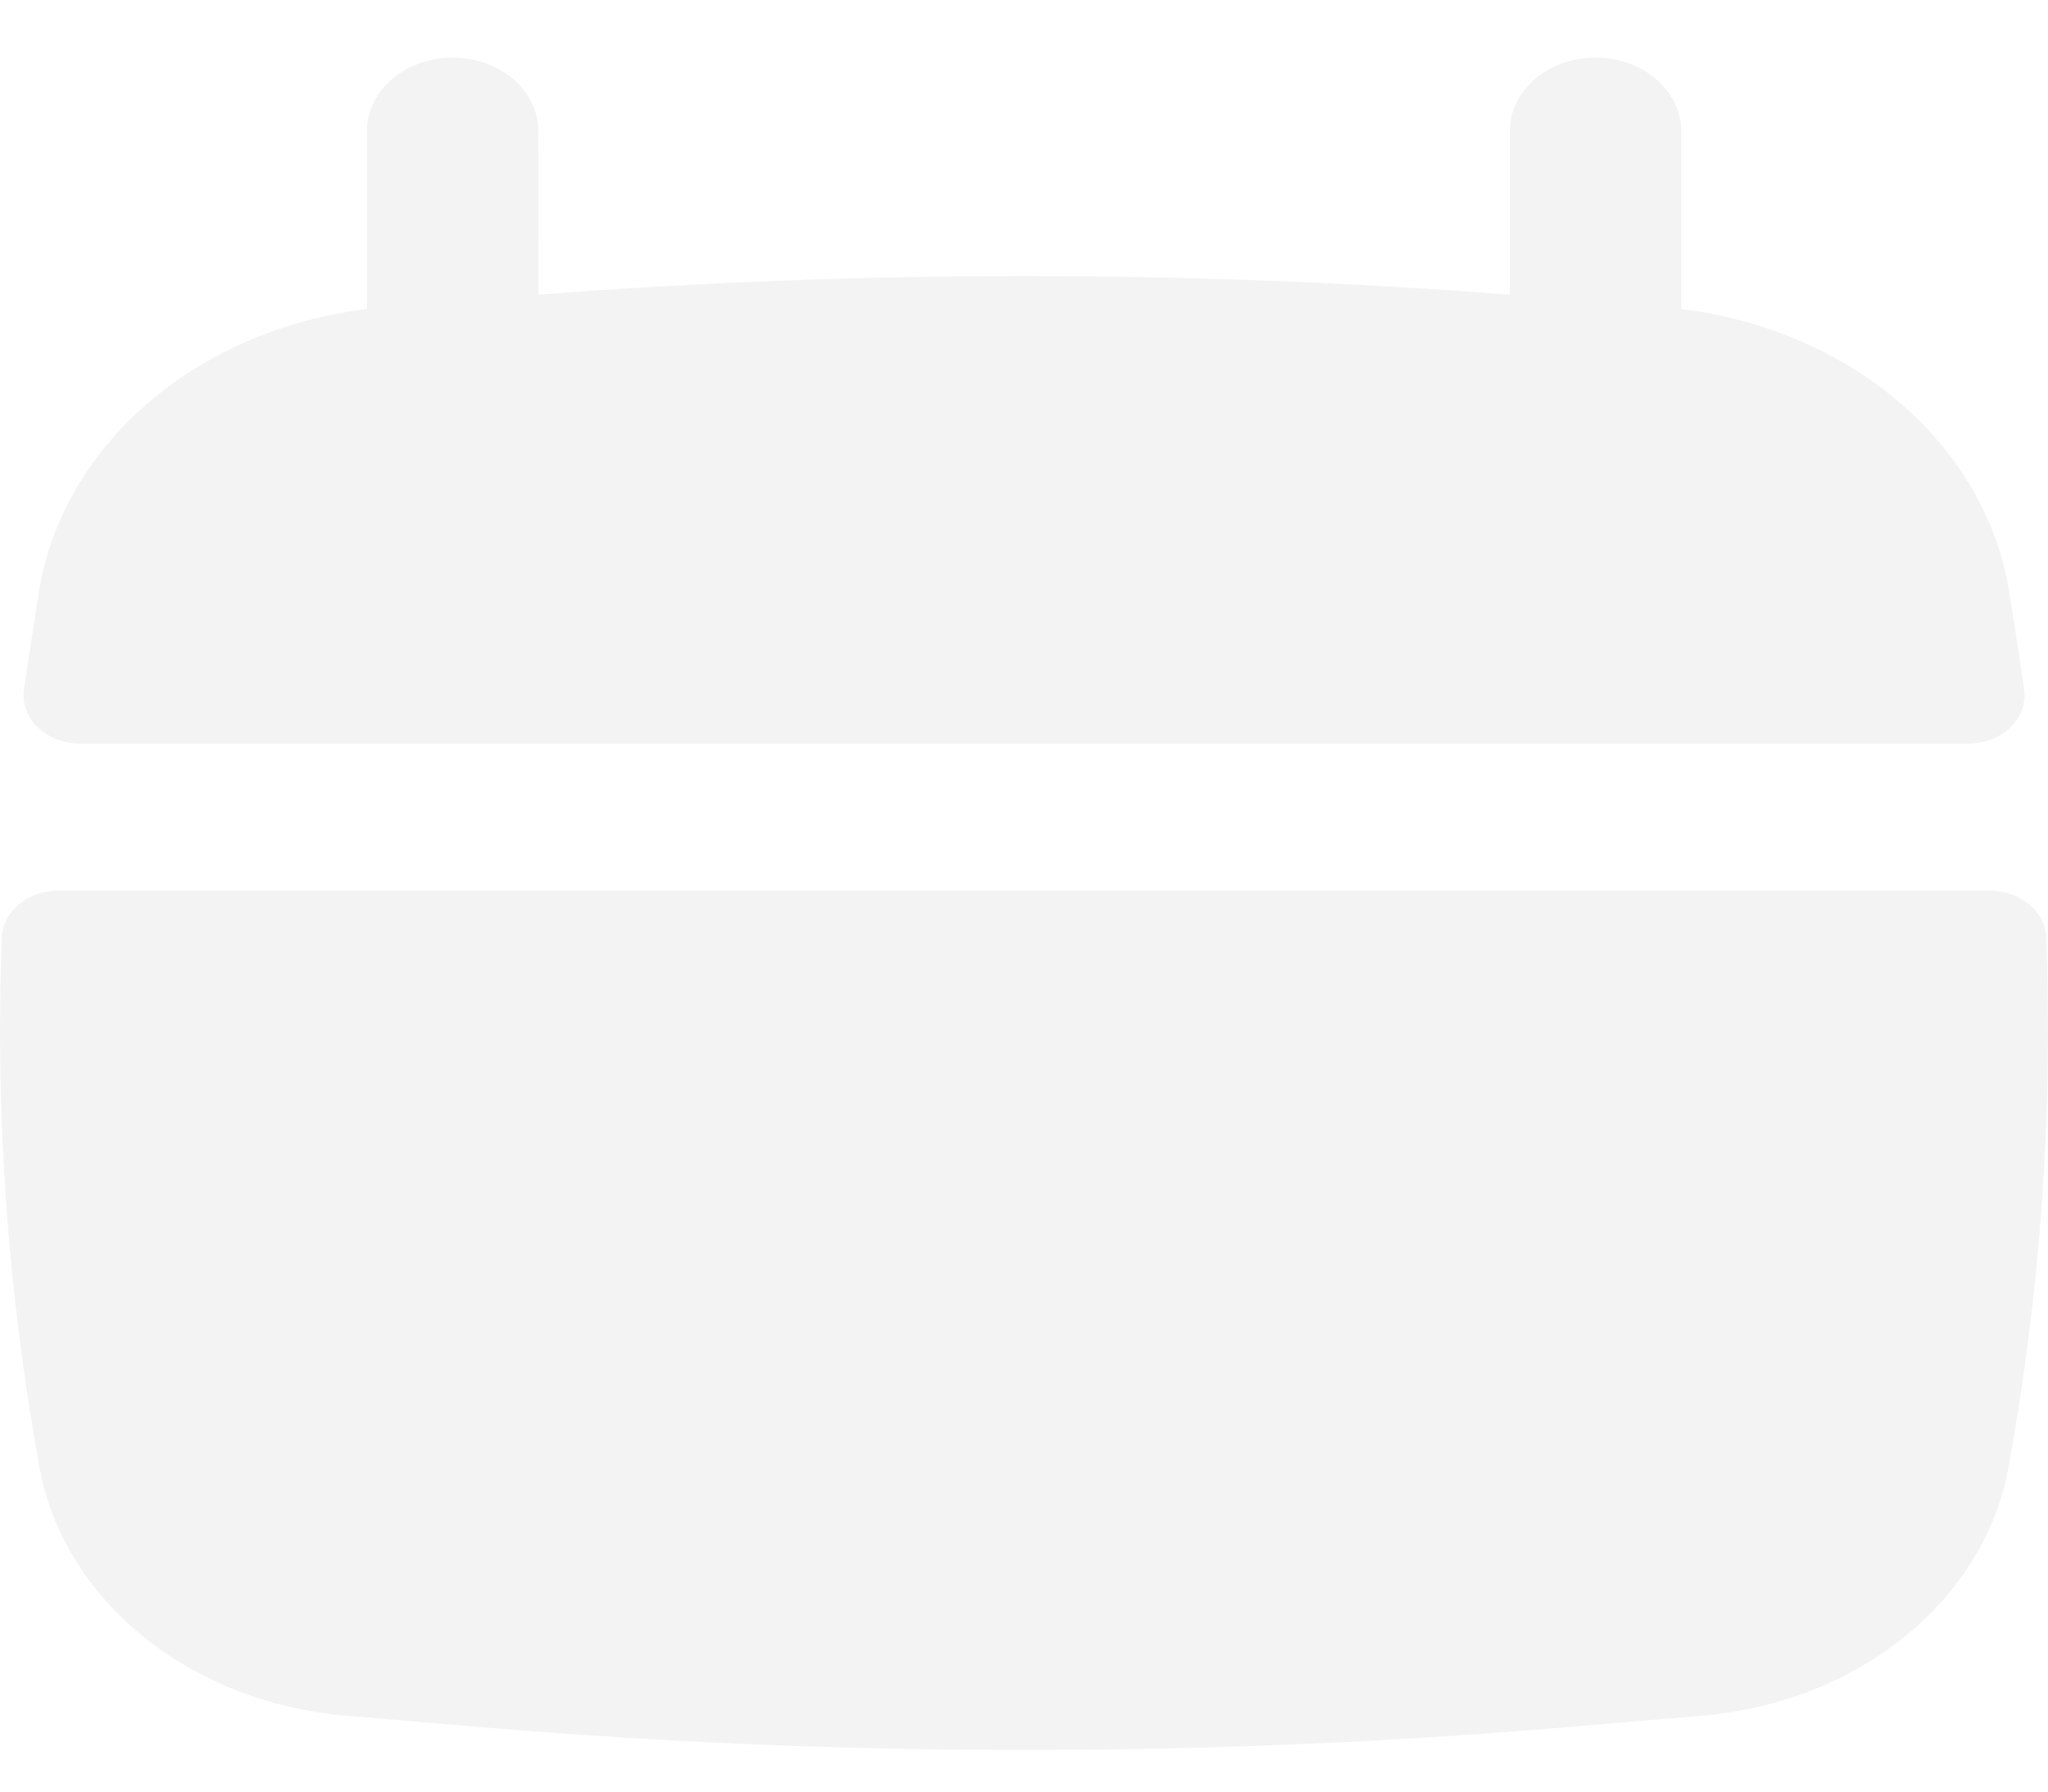
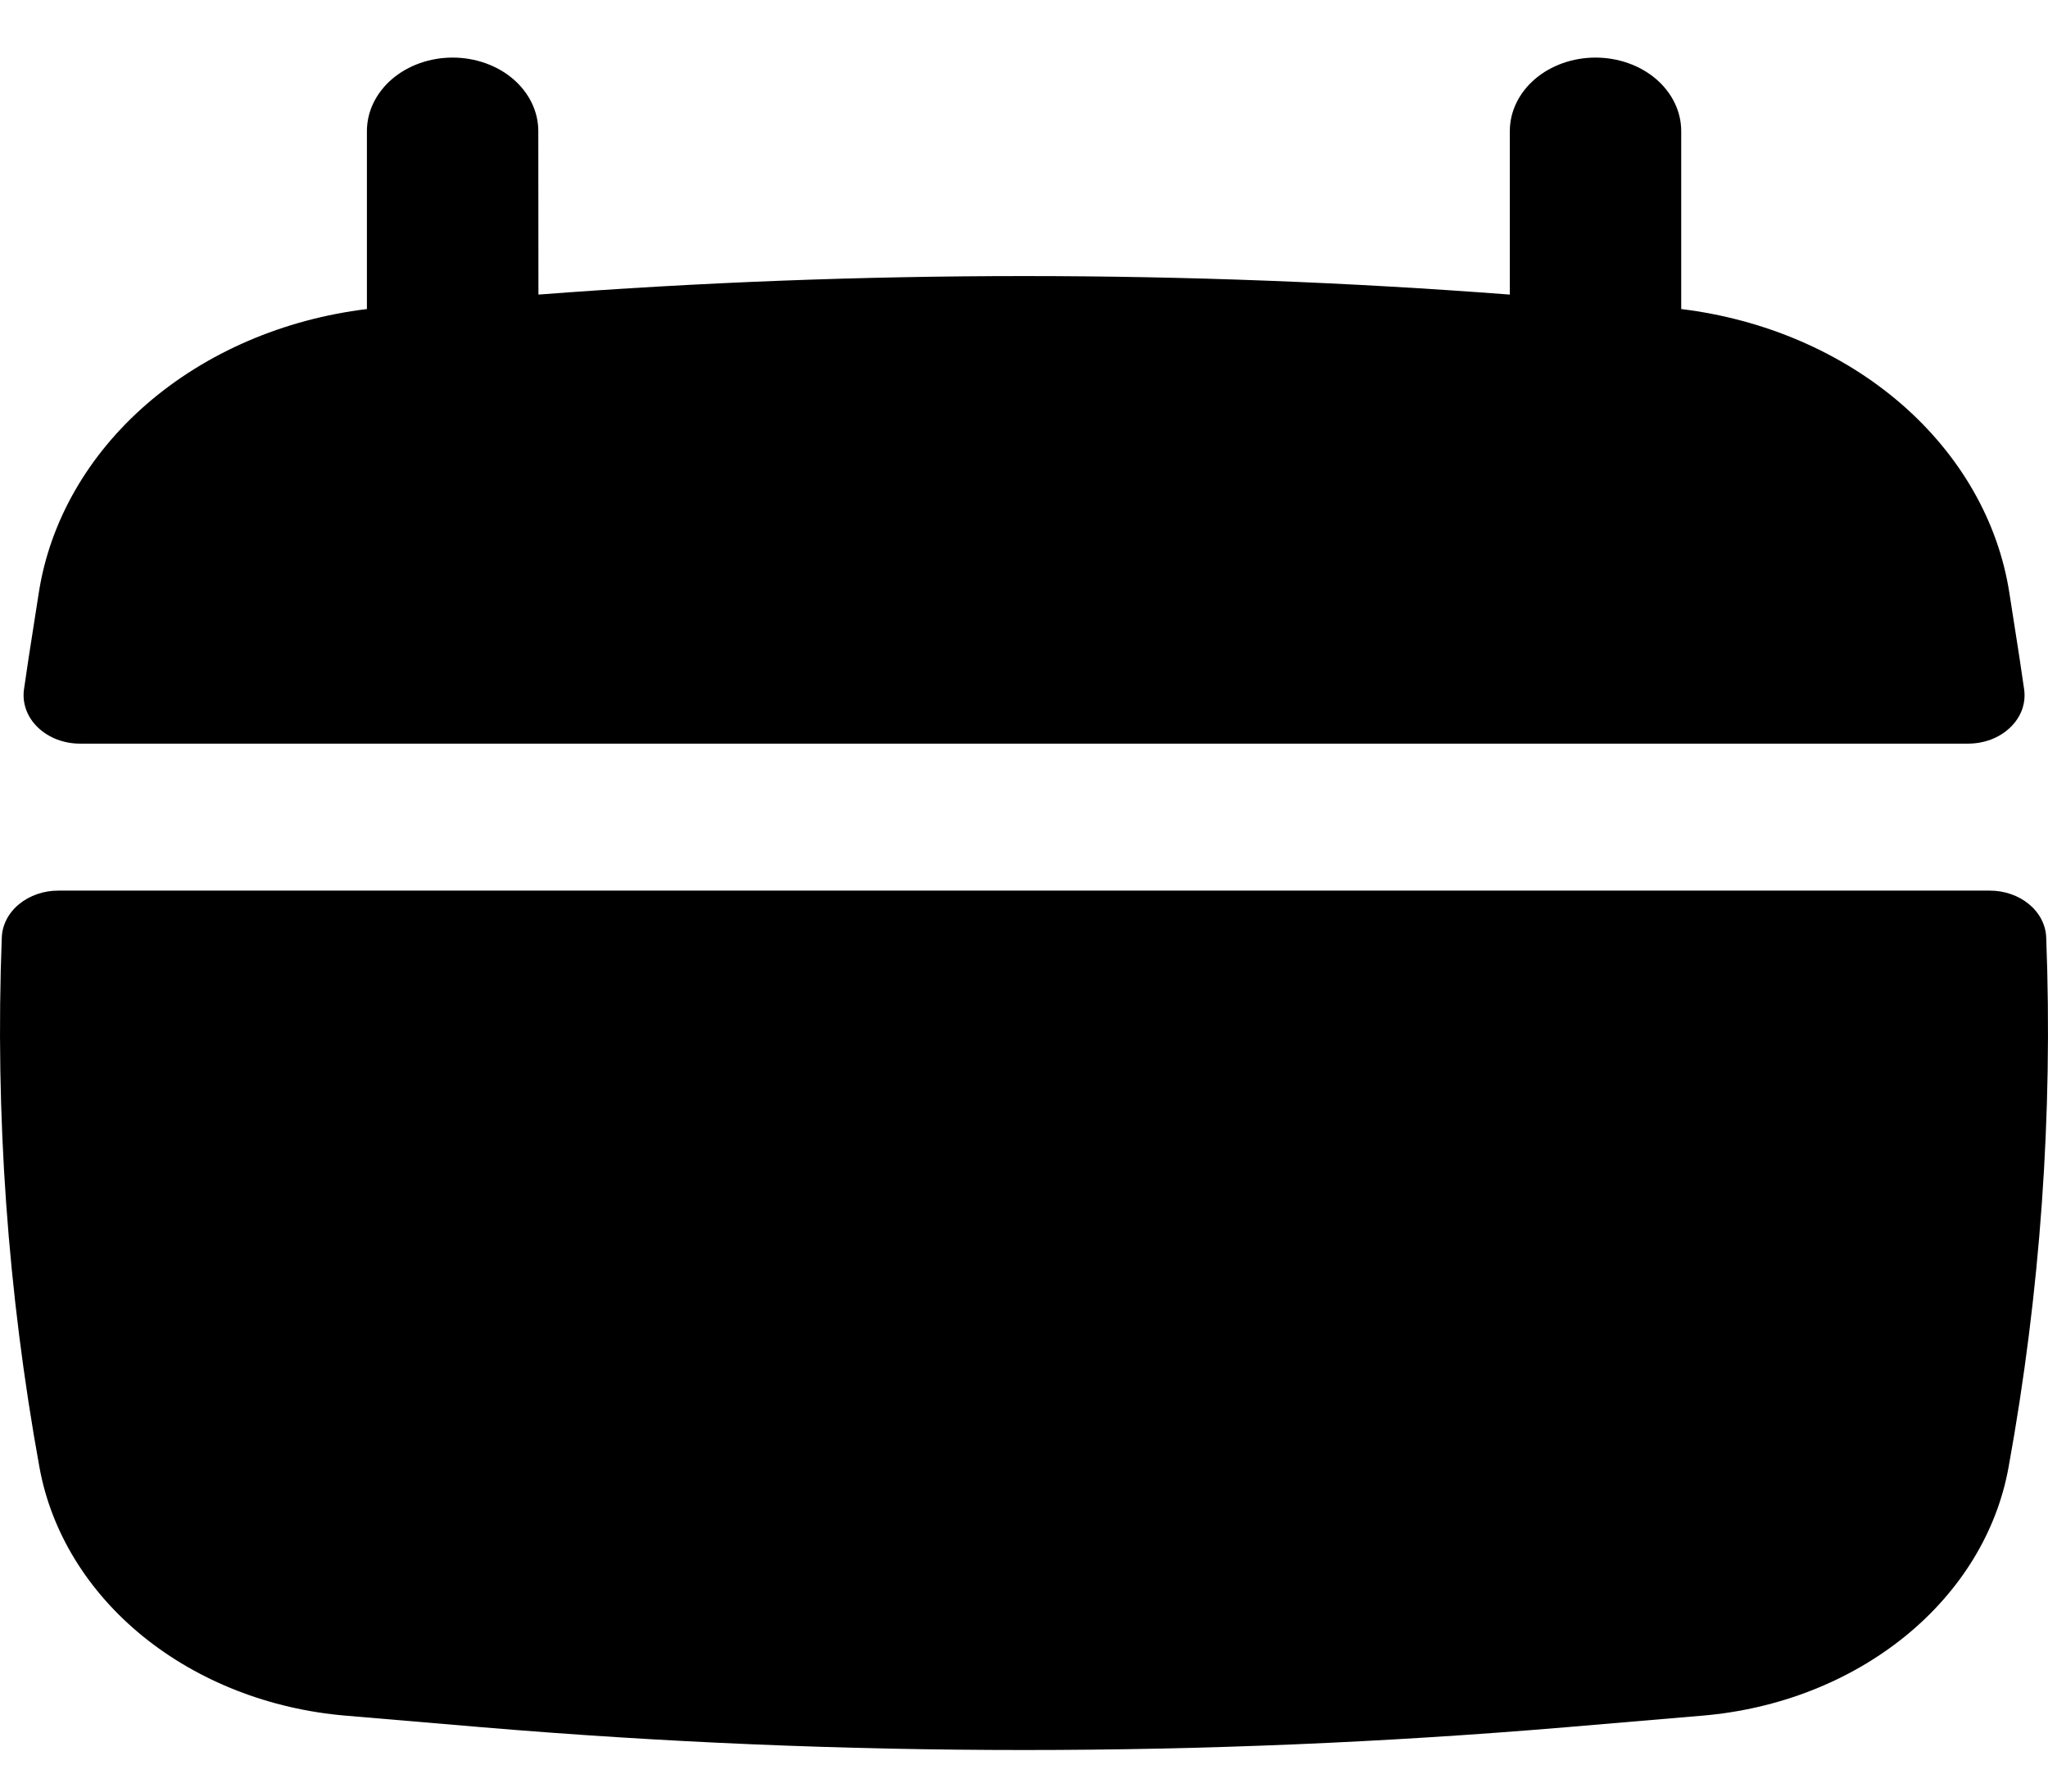
<svg xmlns="http://www.w3.org/2000/svg" width="32" height="28" viewBox="0 0 32 28" fill="none">
-   <path d="M8.411 2.049C8.411 1.744 8.27 1.452 8.019 1.236C7.768 1.021 7.427 0.9 7.072 0.9C6.717 0.9 6.376 1.021 6.125 1.236C5.874 1.452 5.733 1.744 5.733 2.049V4.83C4.43 4.989 3.224 5.509 2.298 6.31C1.372 7.112 0.777 8.152 0.605 9.271L0.449 10.271C0.423 10.439 0.398 10.609 0.374 10.779C0.36 10.886 0.372 10.993 0.41 11.095C0.447 11.197 0.51 11.291 0.593 11.37C0.676 11.45 0.778 11.513 0.891 11.557C1.005 11.6 1.128 11.622 1.253 11.622H30.749C30.874 11.622 30.997 11.6 31.111 11.557C31.225 11.513 31.326 11.45 31.409 11.37C31.492 11.291 31.555 11.197 31.593 11.095C31.63 10.993 31.642 10.886 31.628 10.779C31.603 10.611 31.579 10.439 31.553 10.271L31.397 9.271C31.225 8.152 30.63 7.112 29.704 6.31C28.778 5.509 27.572 4.989 26.269 4.83V2.049C26.269 1.744 26.128 1.452 25.877 1.236C25.626 1.021 25.285 0.9 24.93 0.9C24.575 0.9 24.234 1.021 23.983 1.236C23.732 1.452 23.591 1.744 23.591 2.049V4.604C18.541 4.218 13.462 4.218 8.413 4.604L8.411 2.049ZM31.972 14.649C31.964 14.452 31.867 14.266 31.702 14.13C31.536 13.994 31.316 13.918 31.087 13.919H0.914C0.685 13.918 0.464 13.994 0.299 14.13C0.133 14.266 0.036 14.452 0.028 14.649C-0.078 17.42 0.119 20.195 0.617 22.935C0.801 23.945 1.37 24.873 2.235 25.575C3.101 26.277 4.214 26.713 5.399 26.813L7.529 26.994C13.163 27.469 18.837 27.469 24.471 26.994L26.601 26.813C27.787 26.713 28.899 26.277 29.765 25.575C30.631 24.873 31.2 23.945 31.383 22.935C31.881 20.195 32.078 17.42 31.972 14.649Z" fill="#F3F3F3" />
+   <path id="Eventos" d="M8.411 2.049C8.411 1.744 8.27 1.452 8.019 1.236C7.768 1.021 7.427 0.9 7.072 0.9C6.717 0.9 6.376 1.021 6.125 1.236C5.874 1.452 5.733 1.744 5.733 2.049V4.83C4.43 4.989 3.224 5.509 2.298 6.31C1.372 7.112 0.777 8.152 0.605 9.271L0.449 10.271C0.423 10.439 0.398 10.609 0.374 10.779C0.36 10.886 0.372 10.993 0.41 11.095C0.447 11.197 0.51 11.291 0.593 11.37C0.676 11.45 0.778 11.513 0.891 11.557C1.005 11.6 1.128 11.622 1.253 11.622H30.749C30.874 11.622 30.997 11.6 31.111 11.557C31.225 11.513 31.326 11.45 31.409 11.37C31.492 11.291 31.555 11.197 31.593 11.095C31.63 10.993 31.642 10.886 31.628 10.779C31.603 10.611 31.579 10.439 31.553 10.271L31.397 9.271C31.225 8.152 30.63 7.112 29.704 6.31C28.778 5.509 27.572 4.989 26.269 4.83V2.049C26.269 1.744 26.128 1.452 25.877 1.236C25.626 1.021 25.285 0.9 24.93 0.9C24.575 0.9 24.234 1.021 23.983 1.236C23.732 1.452 23.591 1.744 23.591 2.049V4.604C18.541 4.218 13.462 4.218 8.413 4.604L8.411 2.049ZM31.972 14.649C31.964 14.452 31.867 14.266 31.702 14.13C31.536 13.994 31.316 13.918 31.087 13.919H0.914C0.685 13.918 0.464 13.994 0.299 14.13C0.133 14.266 0.036 14.452 0.028 14.649C-0.078 17.42 0.119 20.195 0.617 22.935C0.801 23.945 1.37 24.873 2.235 25.575C3.101 26.277 4.214 26.713 5.399 26.813L7.529 26.994C13.163 27.469 18.837 27.469 24.471 26.994L26.601 26.813C27.787 26.713 28.899 26.277 29.765 25.575C30.631 24.873 31.2 23.945 31.383 22.935C31.881 20.195 32.078 17.42 31.972 14.649Z" fill="black" />
</svg>
